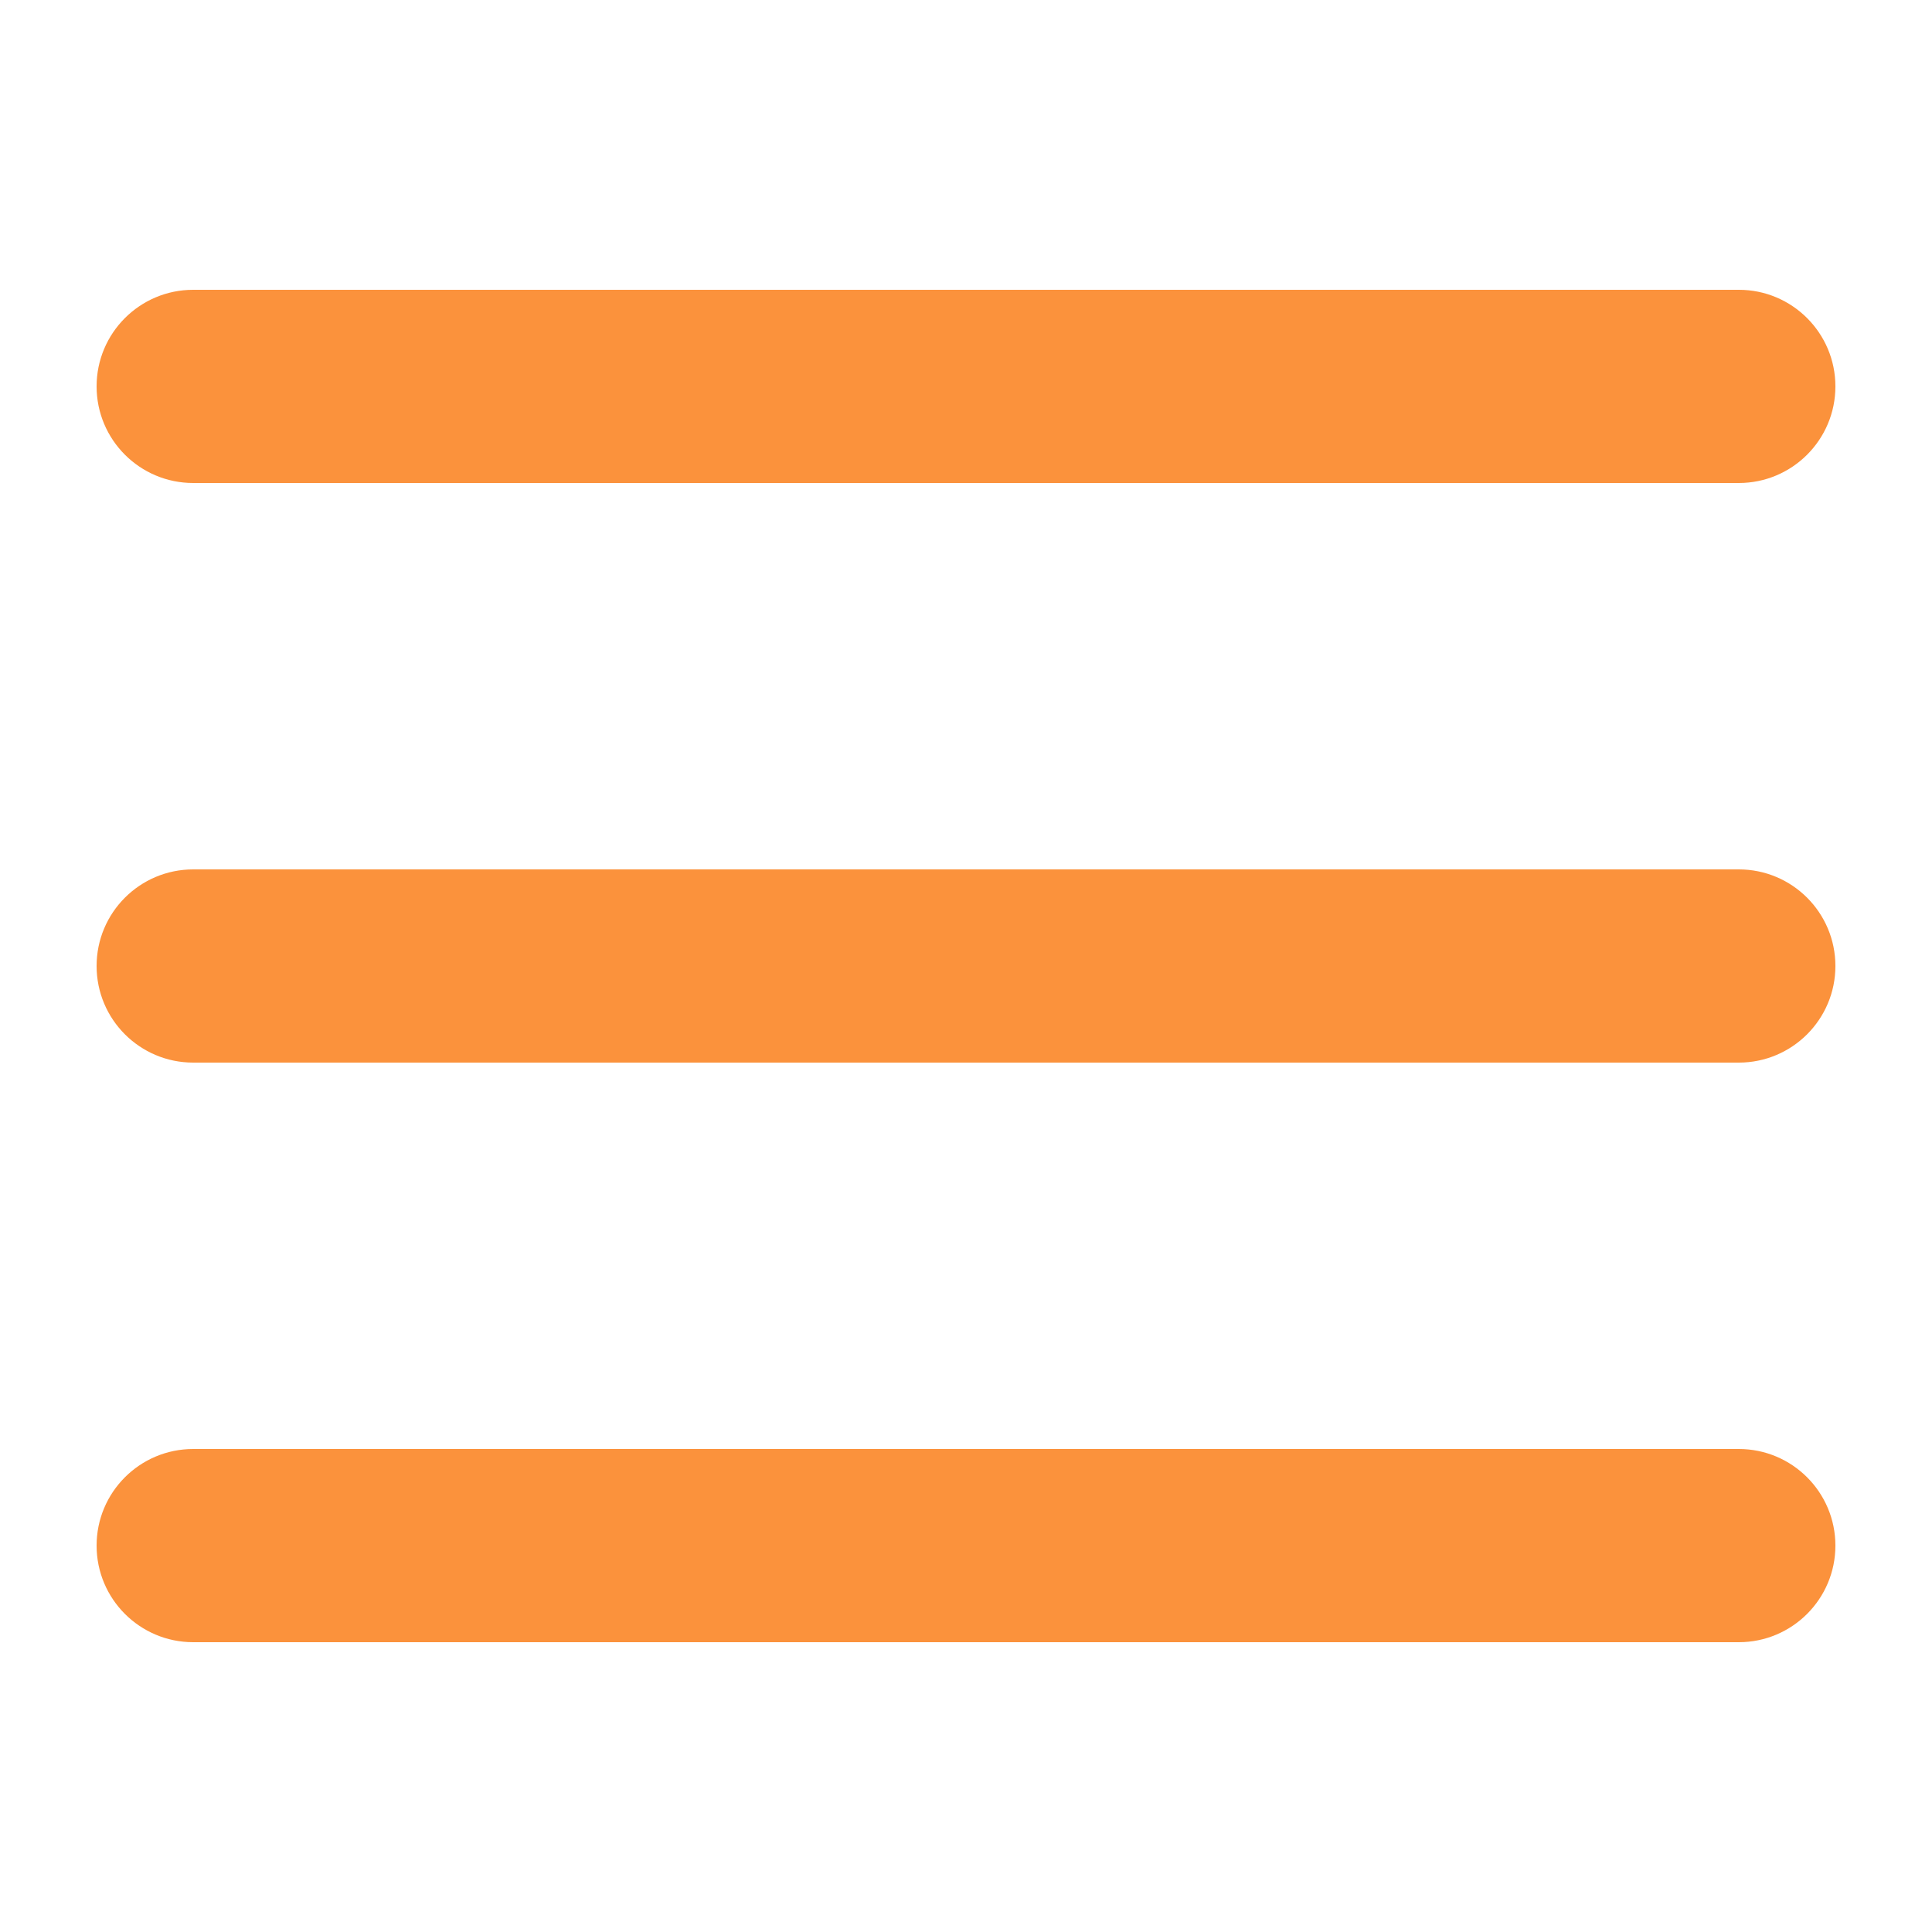
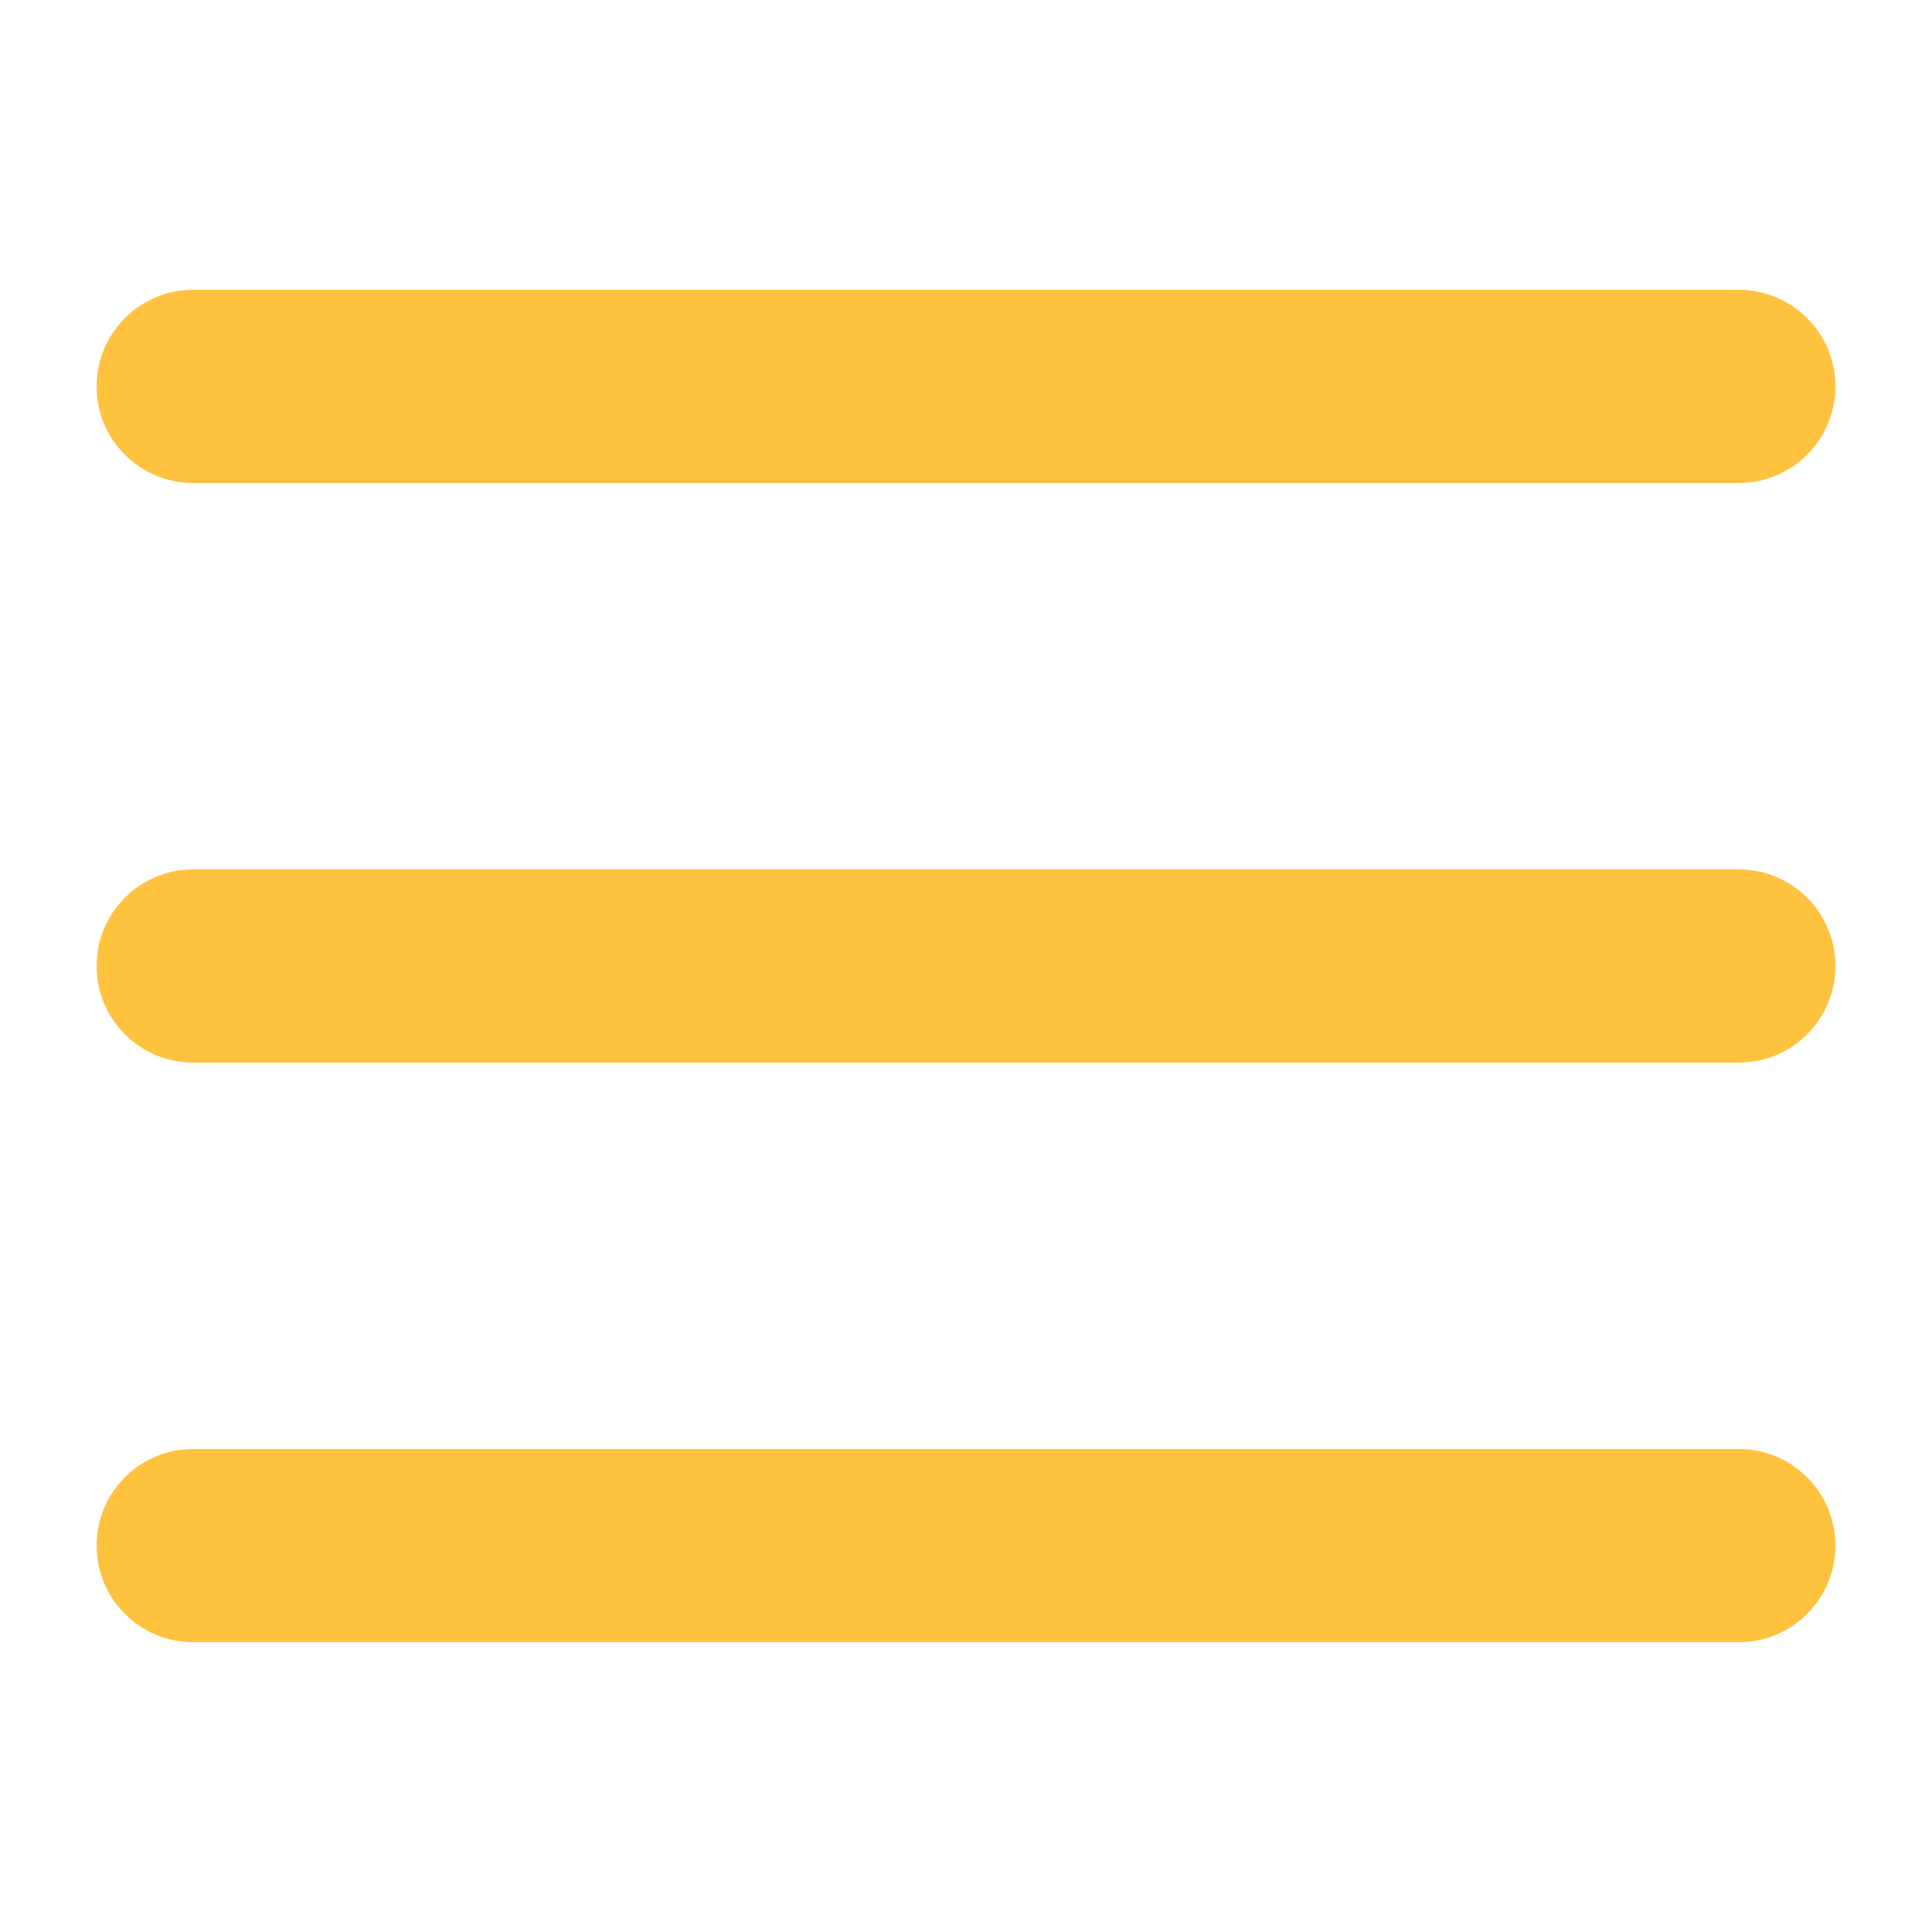
<svg xmlns="http://www.w3.org/2000/svg" width="800px" height="800px" viewBox="0 0 20 20" fill="none">
-   <path fill="#fb923c" fill-rule="evenodd" d="M19 4a1 1 0 01-1 1H2a1 1 0 010-2h16a1 1 0 011 1zm0 6a1 1 0 01-1 1H2a1 1 0 110-2h16a1 1 0 011 1zm-1 7a1 1 0 100-2H2a1 1 0 100 2h16z" />
+   <path fill="#ffc23f" fill-rule="evenodd" d="M19 4a1 1 0 01-1 1H2a1 1 0 010-2h16a1 1 0 011 1zm0 6a1 1 0 01-1 1H2a1 1 0 110-2h16a1 1 0 011 1zm-1 7a1 1 0 100-2H2a1 1 0 100 2h16z" />
</svg>
